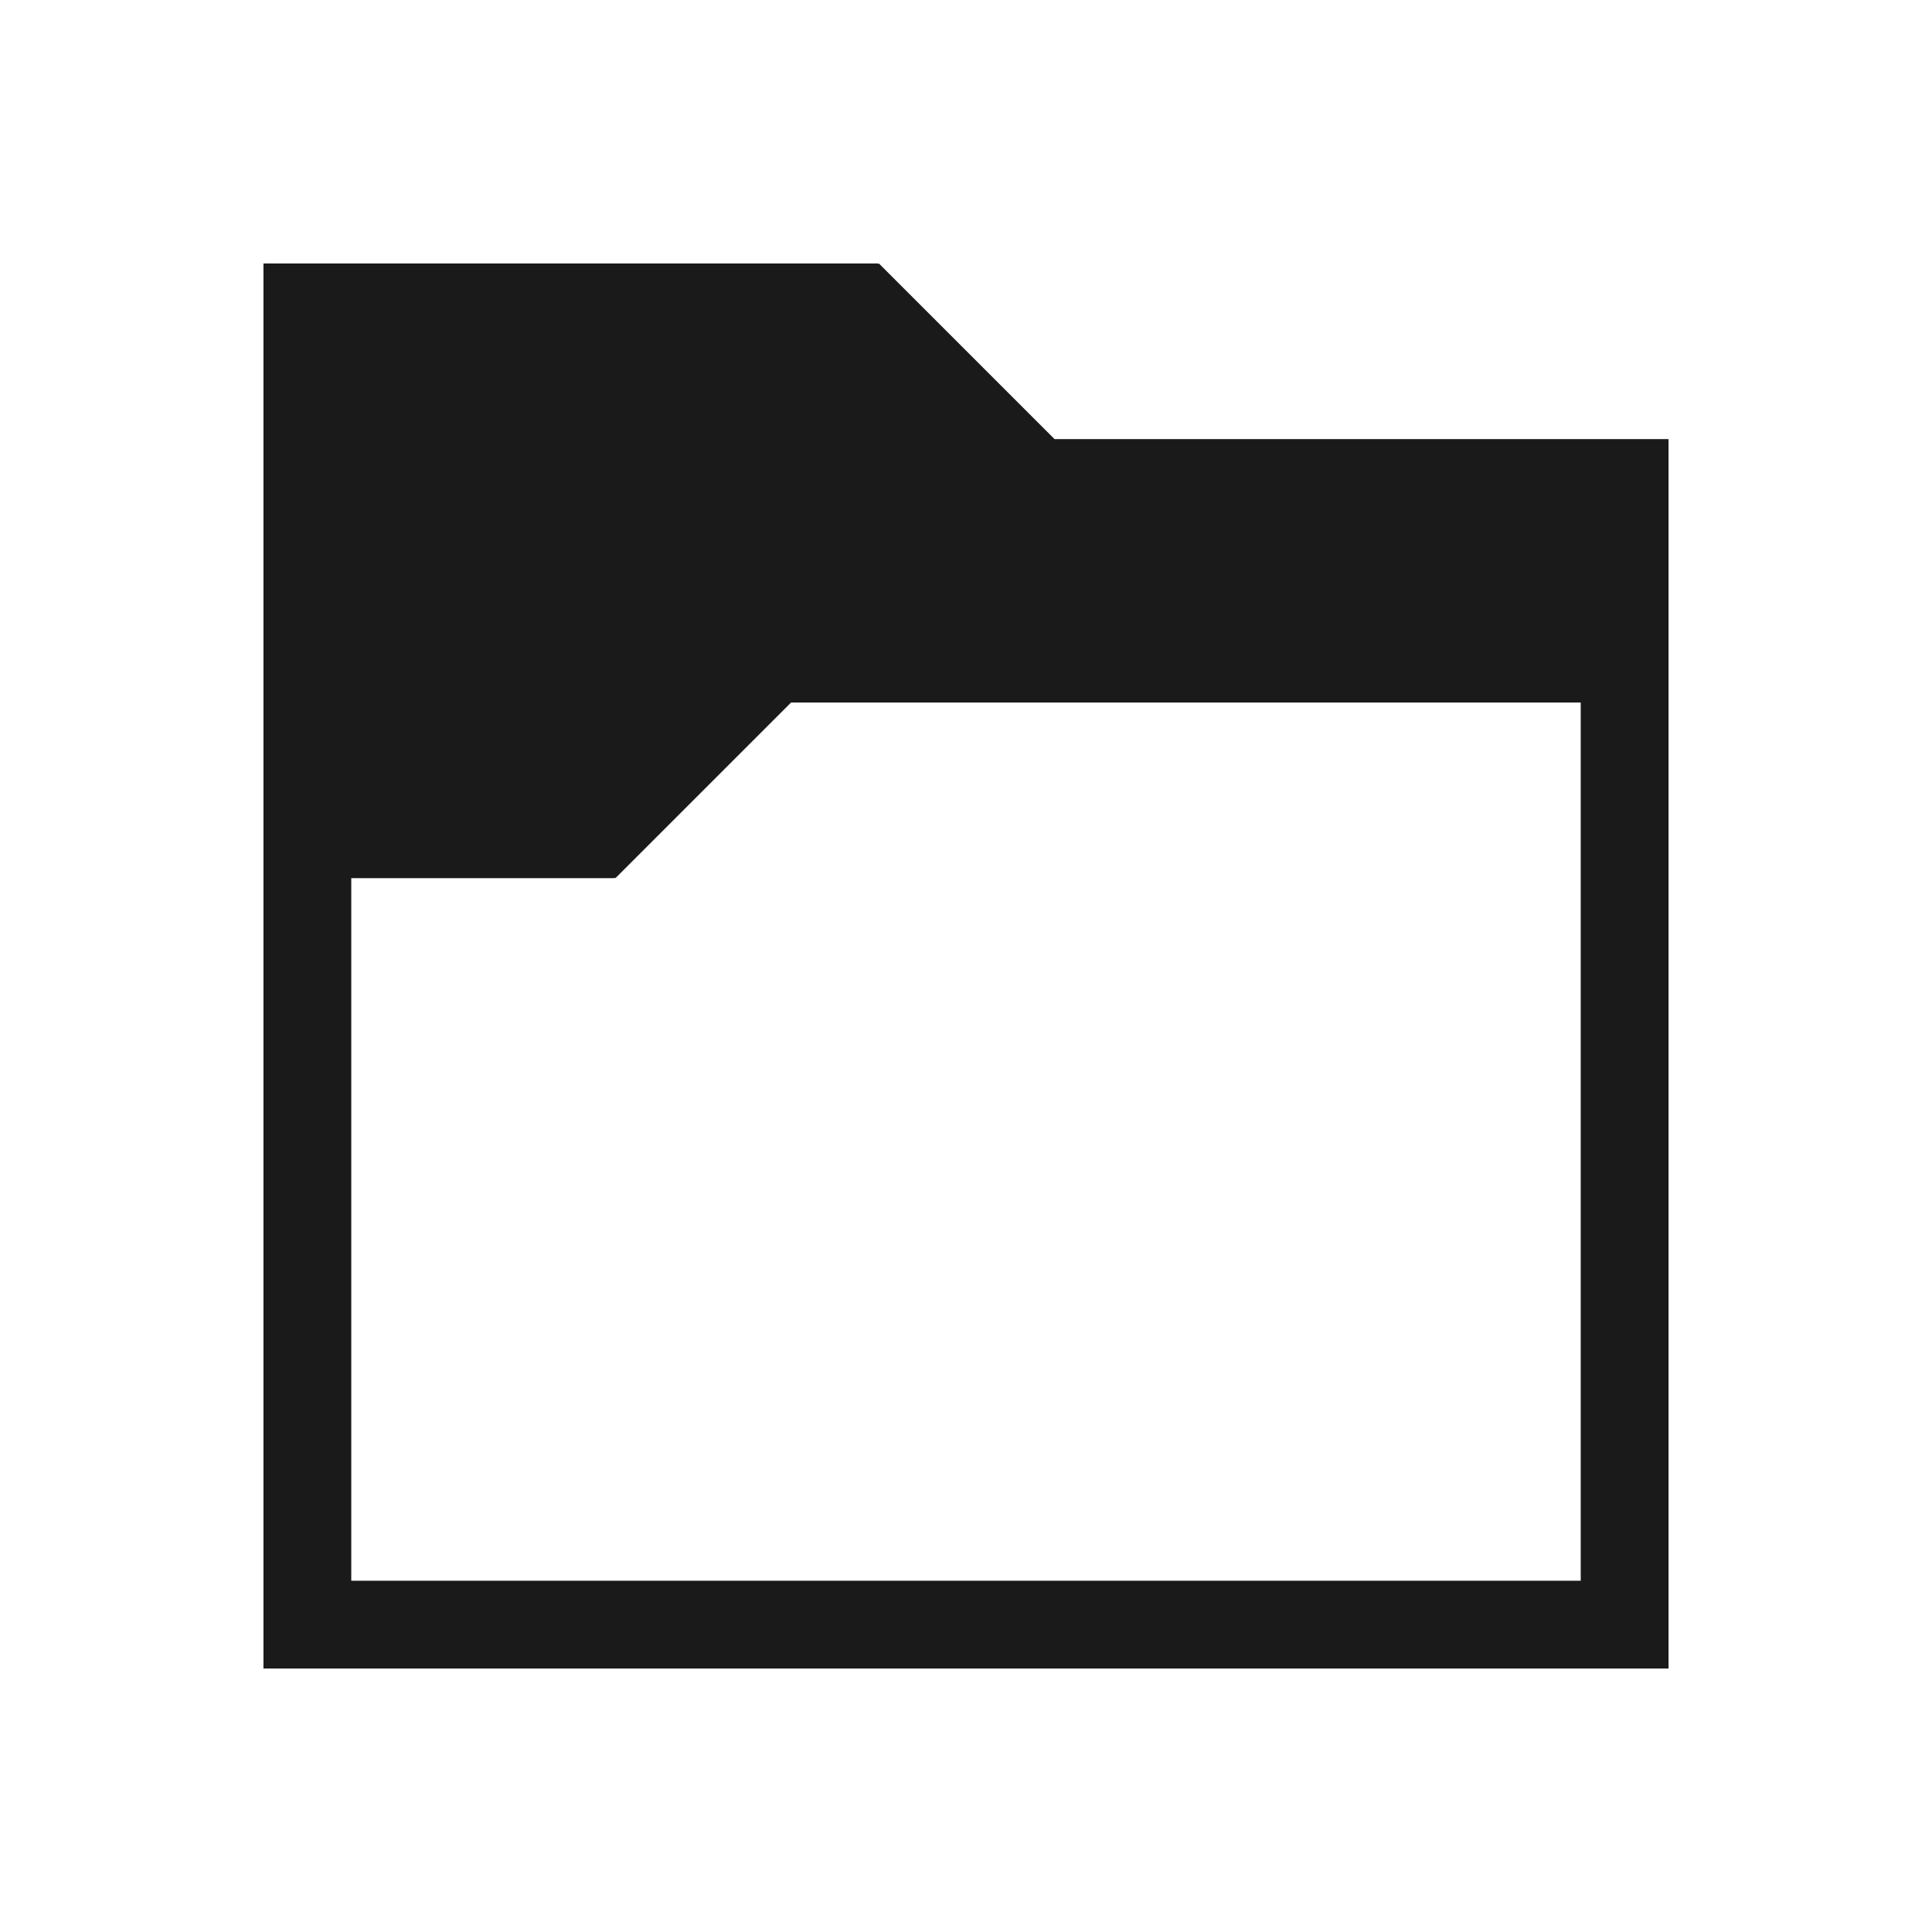
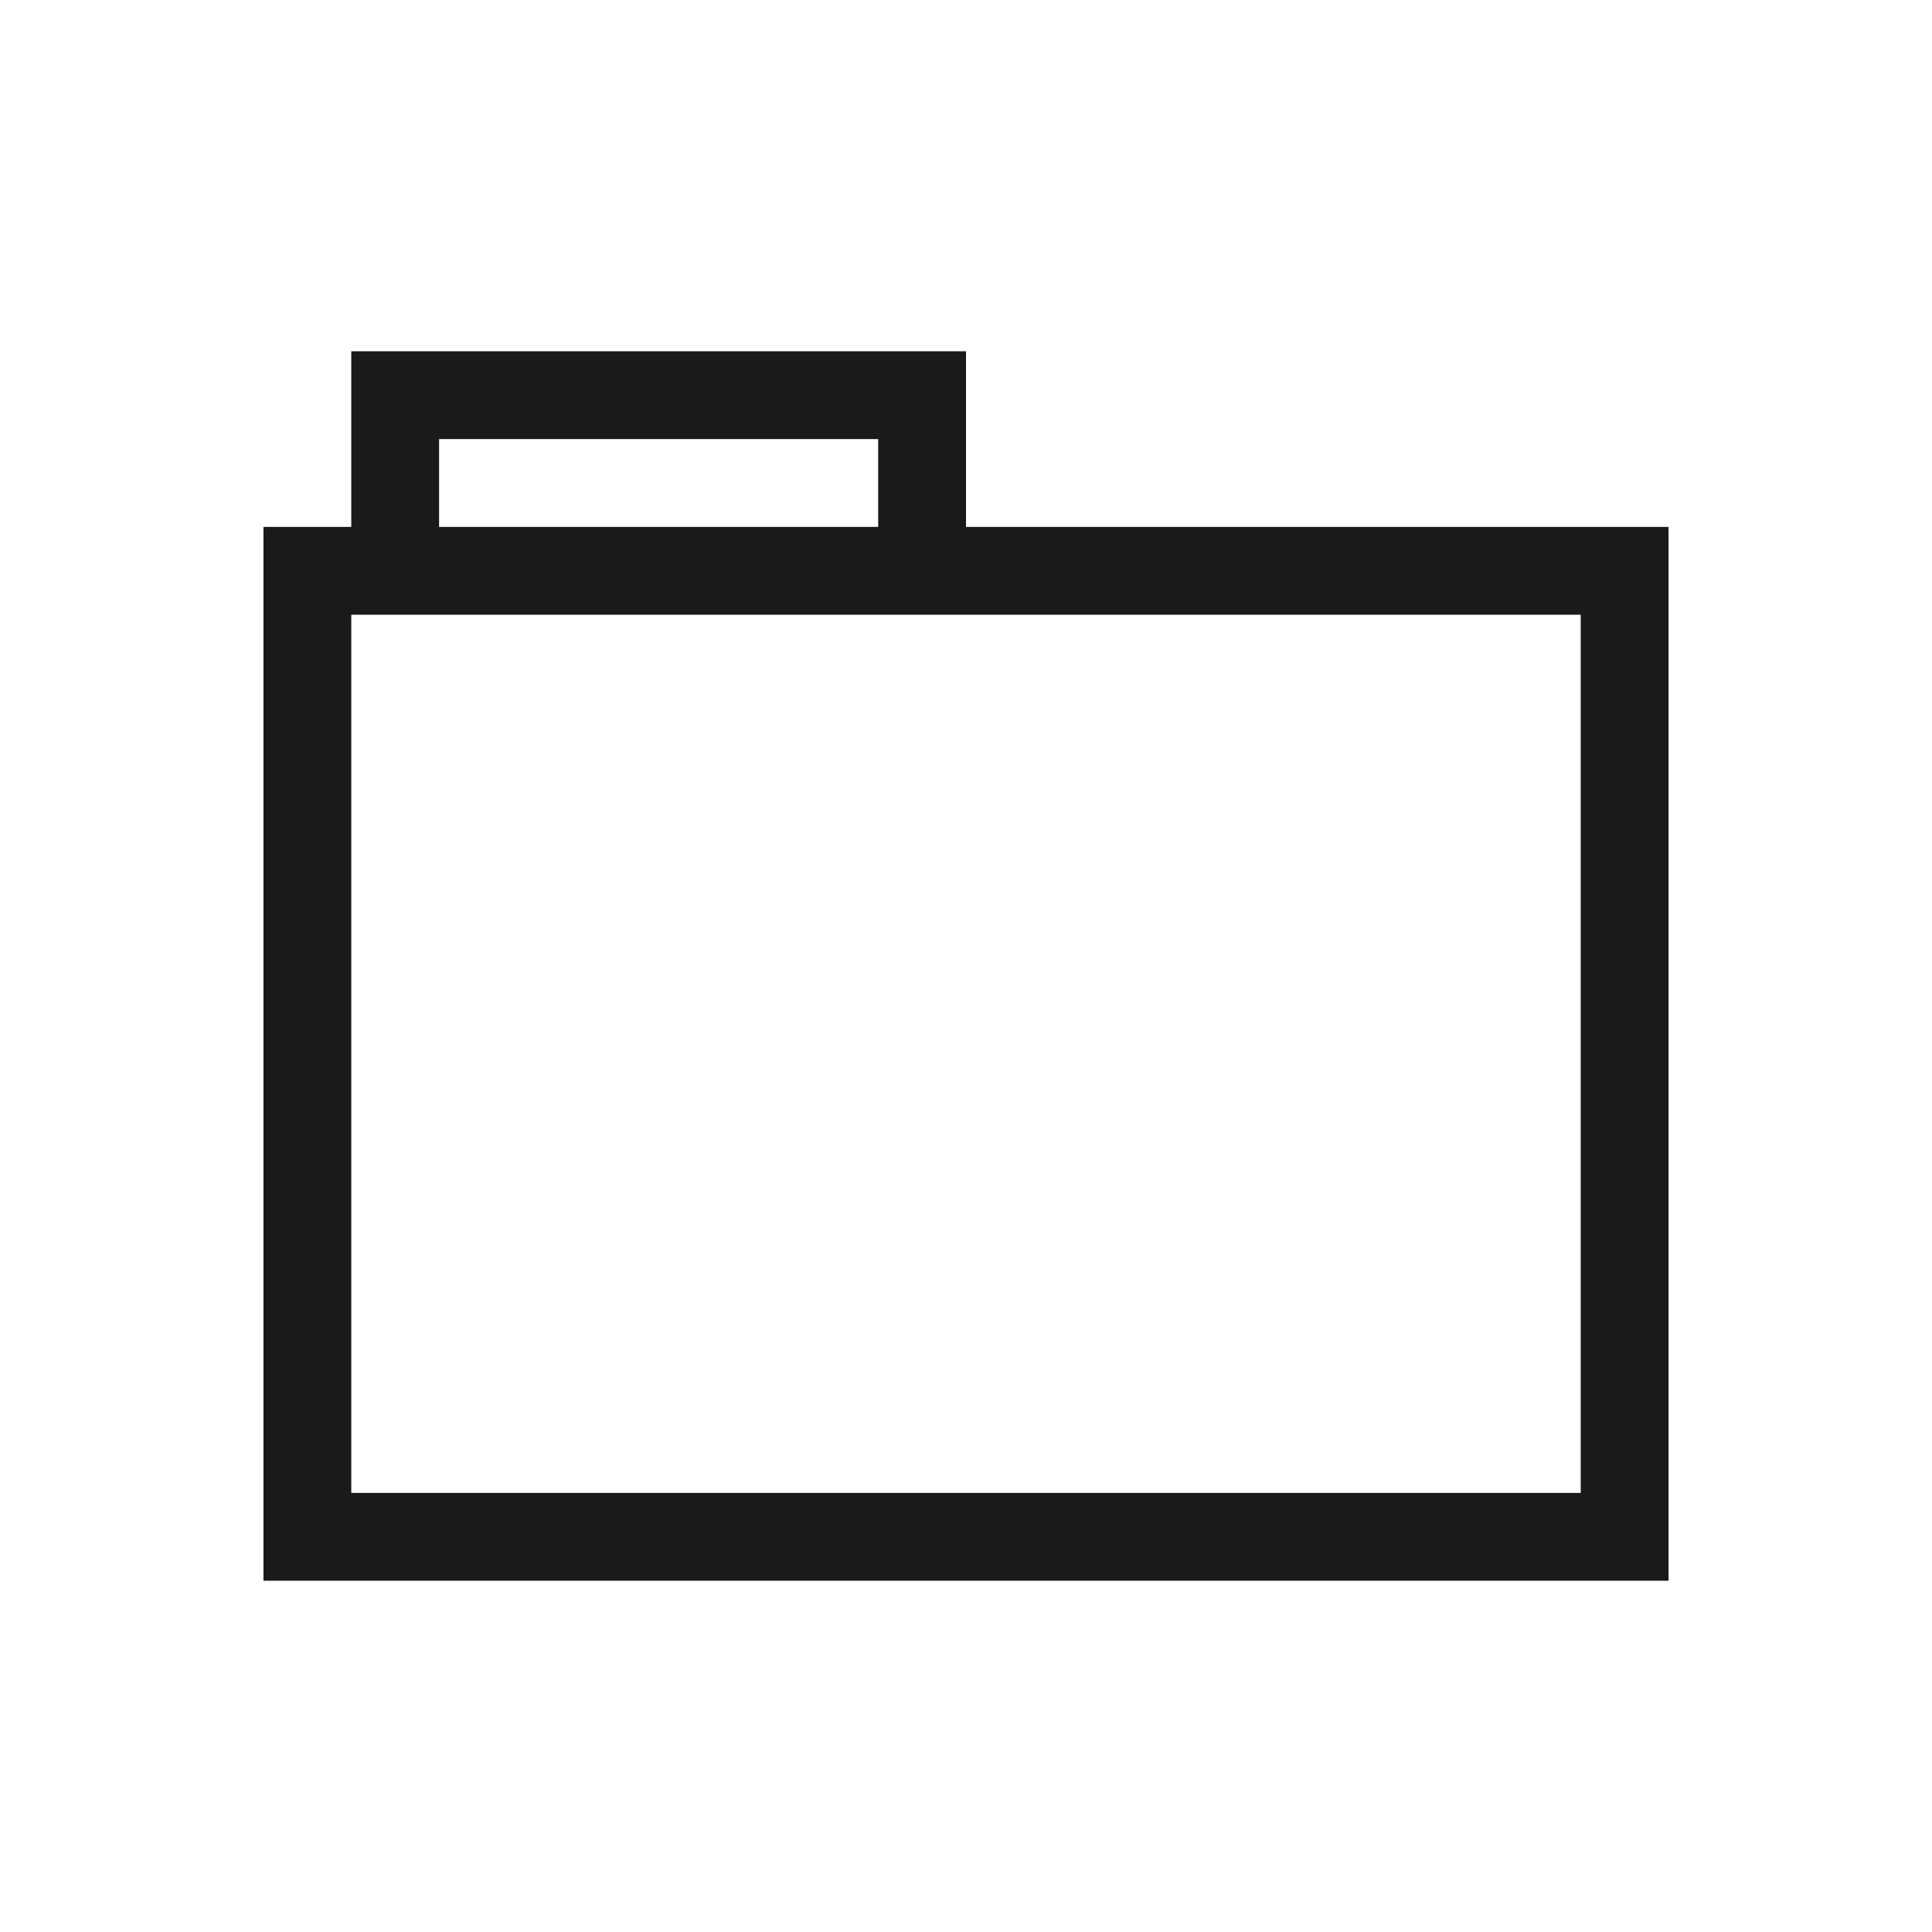
<svg xmlns="http://www.w3.org/2000/svg" width="22" height="22" id="svg2" version="1.1" viewBox="0 0 22 22">
  <defs id="defs4" />
  <g id="layer1" transform="translate(0,-1030.362)">
-     <path style="fill:#1a1a1a;fill-opacity:1;stroke:none" d="M 3 3 L 3 4 L 3 19 L 4 19 L 19 19 L 19 18 L 19 5 L 12.008 5 L 10.008 3 L 10 3.008 L 10 3 L 4 3 L 3 3 z M 9.008 8 L 18 8 L 18 18 L 4 18 L 4 10 L 7 10 L 7 9.992 L 7.008 10 L 9.008 8 z " transform="translate(0,1030.362)" id="rect4069" />
+     <path style="fill:#1a1a1a;fill-opacity:1;fill-rule:nonzero;stroke:#00ff00;stroke-width:0;stroke-miterlimit:4;stroke-dasharray:none;stroke-opacity:1" d="m 4,4 0,1 0,1 -1,0 0,1 0,10 0,1 1,0 14,0 0,-1 -14,0 0,-10 14,0 0,11 1,0 0,-12 -8,0 0,-2 -1,0 -5,0 z m 1,1 5,0 0,1 -5,0 z" transform="translate(0,1030.362)" id="rect4165" />
  </g>
</svg>
